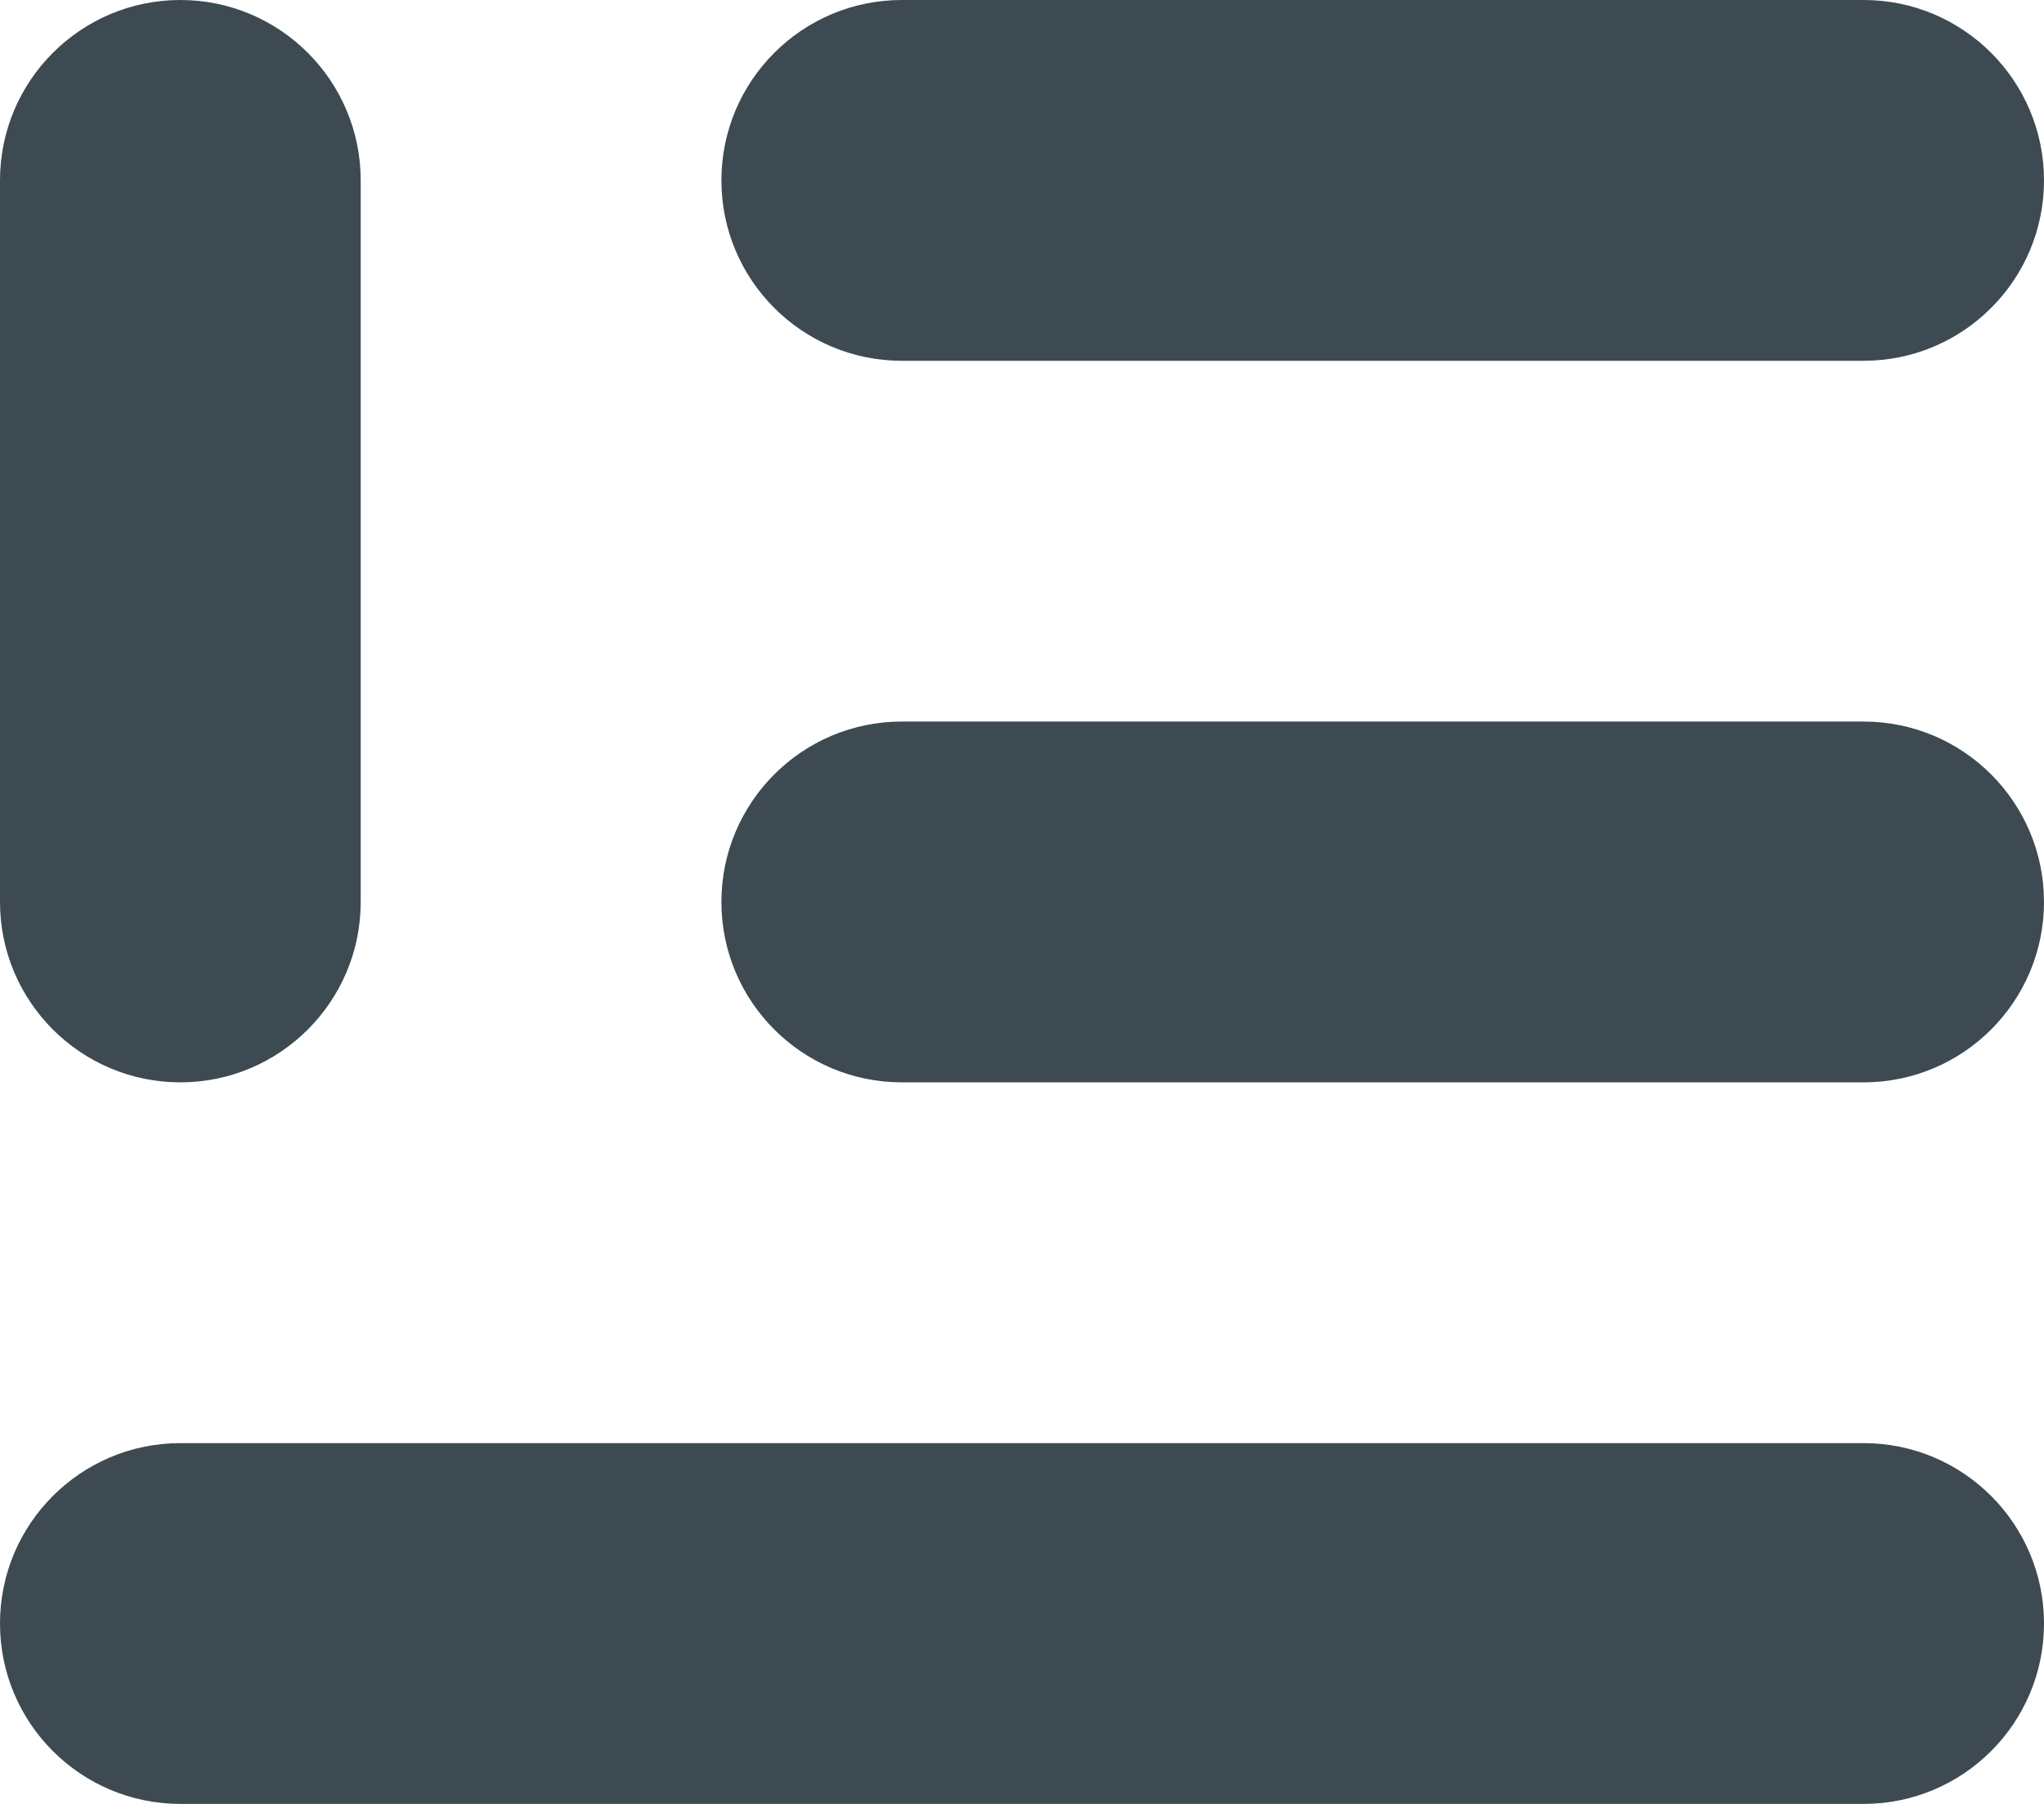
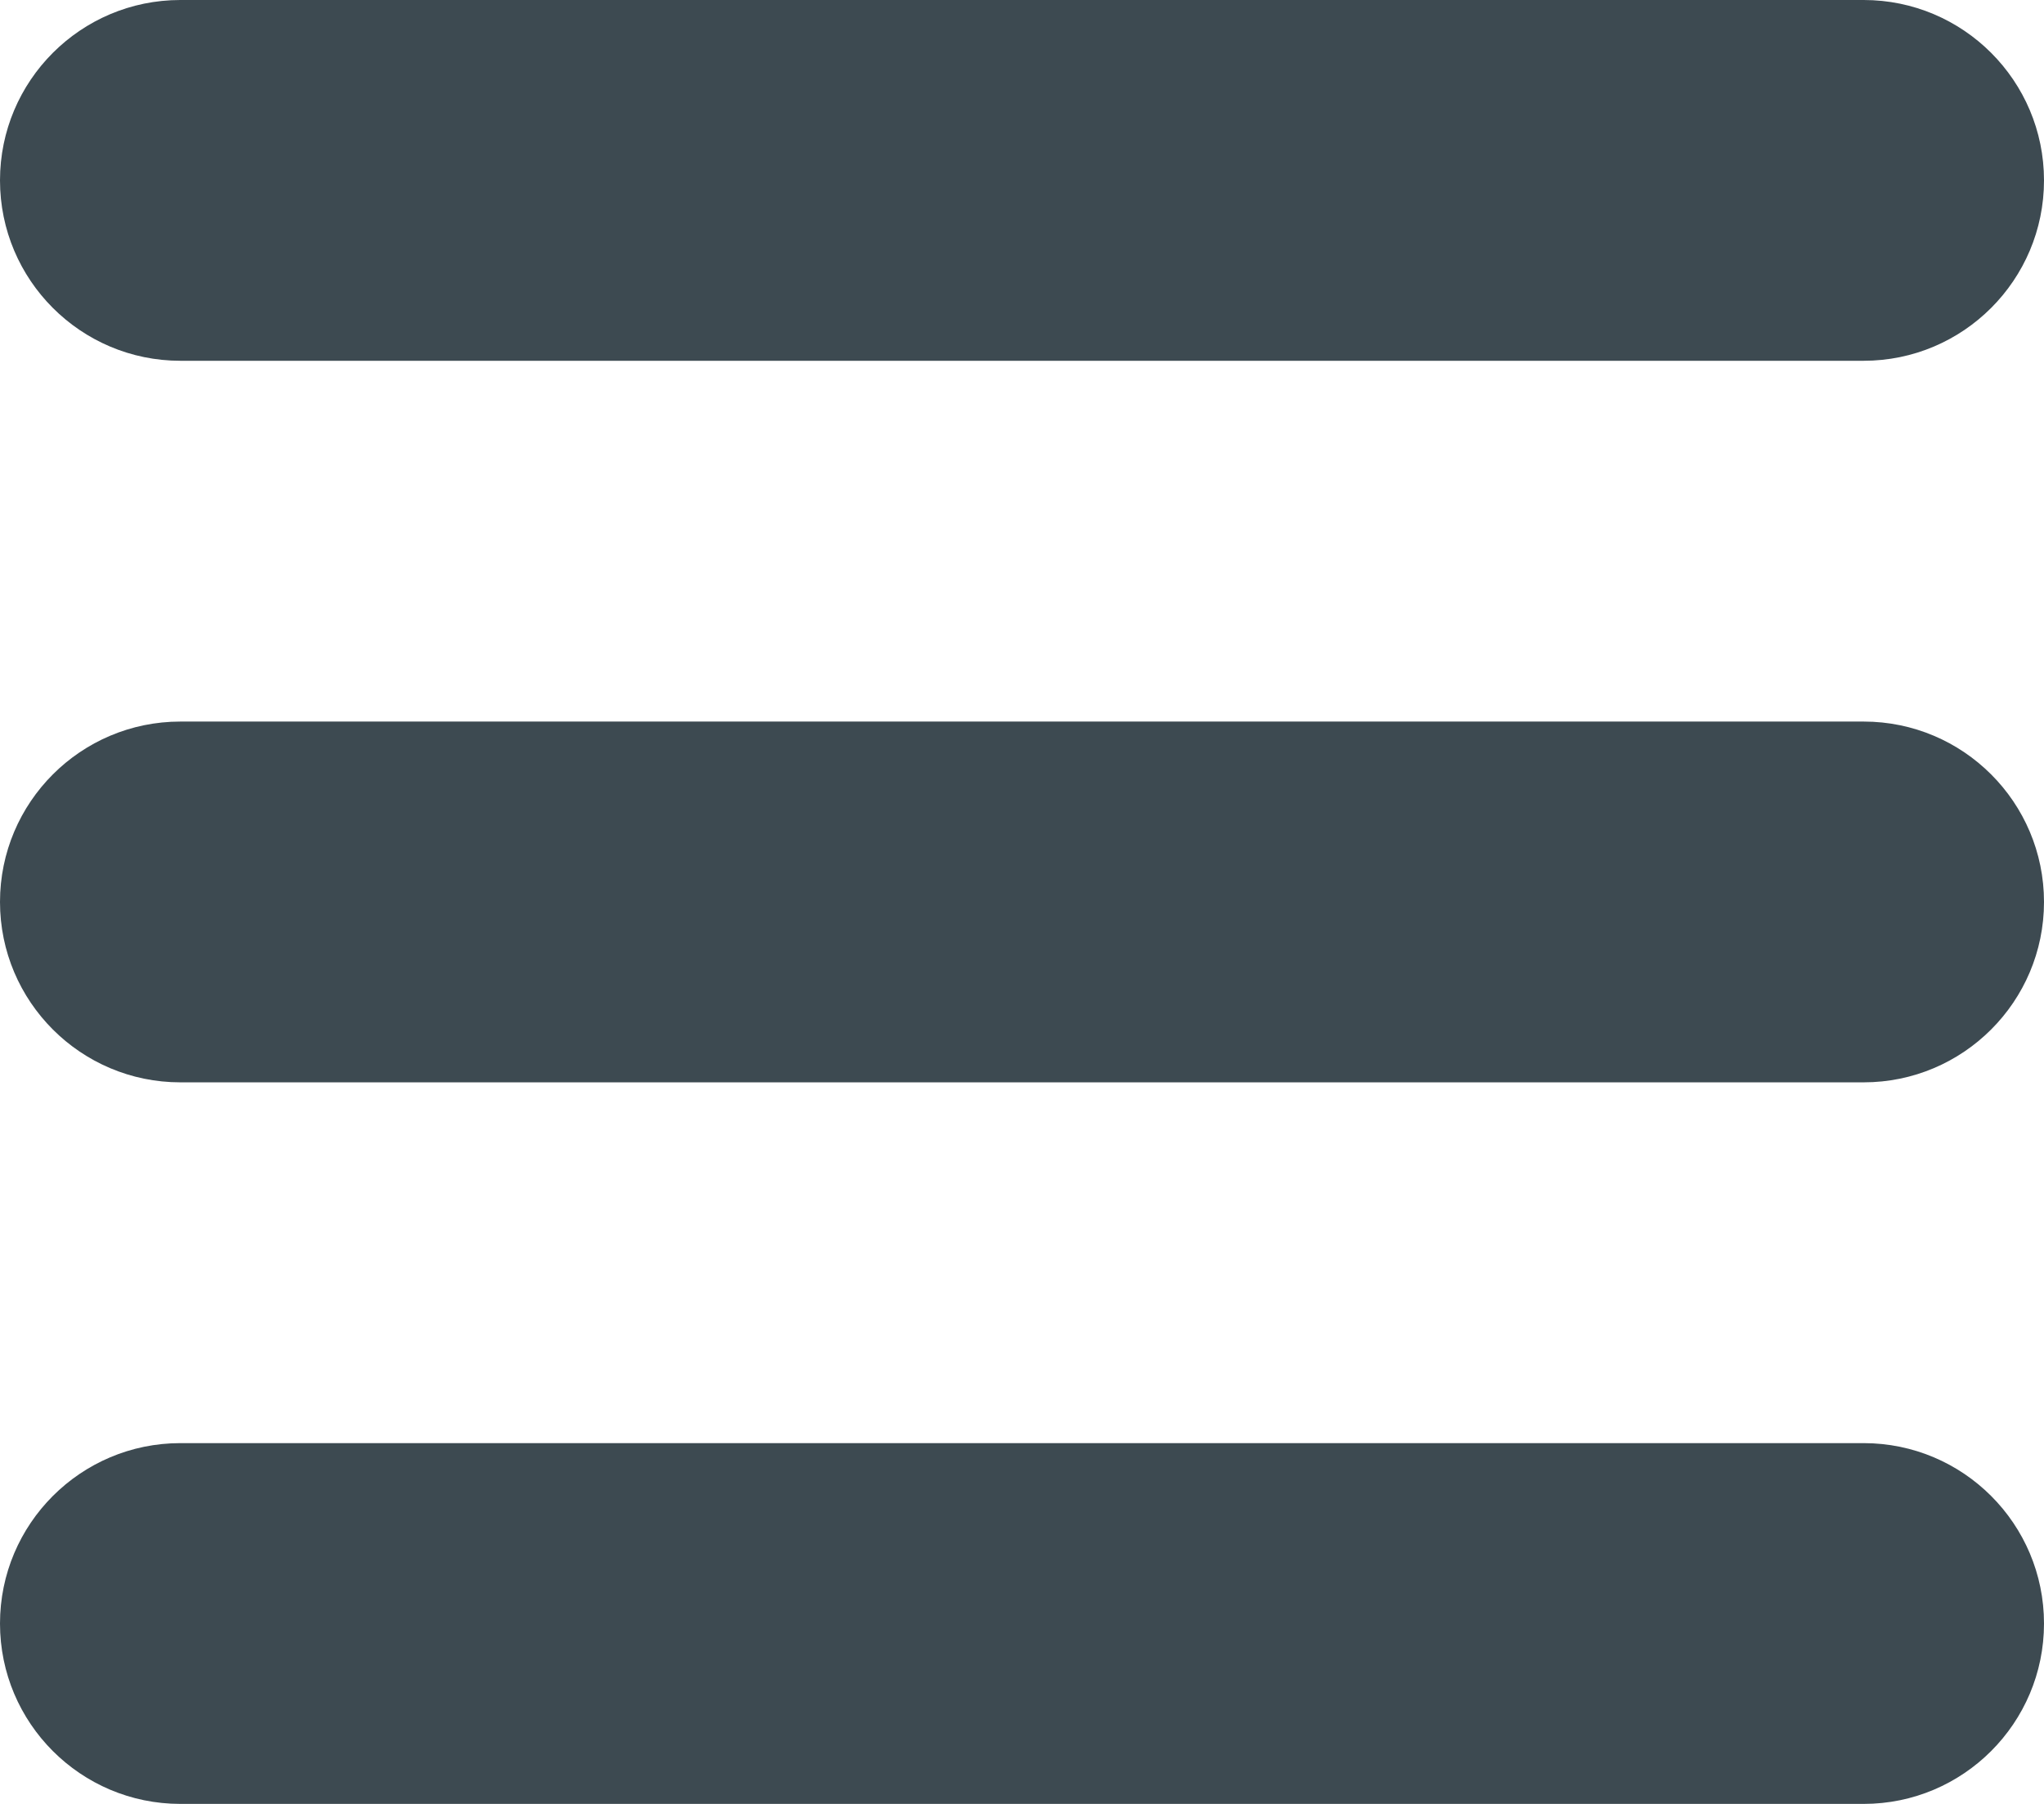
<svg xmlns="http://www.w3.org/2000/svg" width="17px" height="15px" viewBox="0 0 17 15" version="1.1">
  <defs />
-   <g id="Page" stroke="none" stroke-width="1" fill="none" fill-rule="evenodd">
-     <g id="Atomic-Design-Libary" transform="translate(-1927, -6927)" fill="#3D4A51">
-       <g id="10-Icons/Platforms/Blog/Thumbnail" transform="translate(1925, 6924)">
-         <path d="M3.5,3 C4.328,3 5,3.672 5,4.5 L5,10.5 L5,10.5 C5,11.328 4.328,12 3.5,12 L3.5,12 C2.672,12 2,11.328 2,10.5 L2,4.5 L2,4.5 C2,3.672 2.672,3 3.5,3 Z M3.5,15 L17.5,15 C18.328,15 19,15.672 19,16.5 C19,17.328 18.328,18 17.5,18 L3.5,18 C2.672,18 2,17.328 2,16.5 C2,15.672 2.672,15 3.5,15 L3.5,15 Z M9.5,9 L17.5,9 L17.5,9 C18.328,9 19,9.672 19,10.5 L19,10.5 C19,11.328 18.328,12 17.5,12 L9.5,12 C8.672,12 8,11.328 8,10.5 C8,9.672 8.672,9 9.5,9 L9.5,9 Z M9.5,3 L17.5,3 C18.328,3 19,3.672 19,4.5 L19,4.5 C19,5.328 18.328,6 17.5,6 L9.5,6 C8.672,6 8,5.328 8,4.5 L8,4.5 L8,4.5 C8,3.672 8.672,3 9.5,3 Z" id="Combined-Shape" />
+   <g id="Pages" stroke="none" stroke-width="1" fill="none" fill-rule="evenodd">
+     <g id="Atomic-Design-Libary" transform="translate(-1927, -7237)" fill="#3D4A51">
+       <g id="10-Icons/Platforms/Blog/Thumbnail" transform="translate(1925, 7234)">
+         <path d="M3.5,15 L17.5,15 C18.328,15 19,15.672 19,16.5 C19,17.328 18.328,18 17.5,18 L3.5,18 C2.672,18 2,17.328 2,16.5 C2,15.672 2.672,15 3.5,15 L3.5,15 Z M3.5,9 L17.5,9 C18.328,9 19,9.672 19,10.5 C19,11.328 18.328,12 17.5,12 L3.5,12 C2.672,12 2,11.328 2,10.5 C2,9.672 2.672,9 3.5,9 Z M3.5,3 L17.5,3 C18.328,3 19,3.672 19,4.5 L19,4.5 C19,5.328 18.328,6 17.5,6 L3.5,6 C2.672,6 2,5.328 2,4.5 L2,4.5 L2,4.5 C2,3.672 2.672,3 3.5,3 L3.5,3 Z" id="Combined-Shape" />
      </g>
    </g>
  </g>
</svg>
